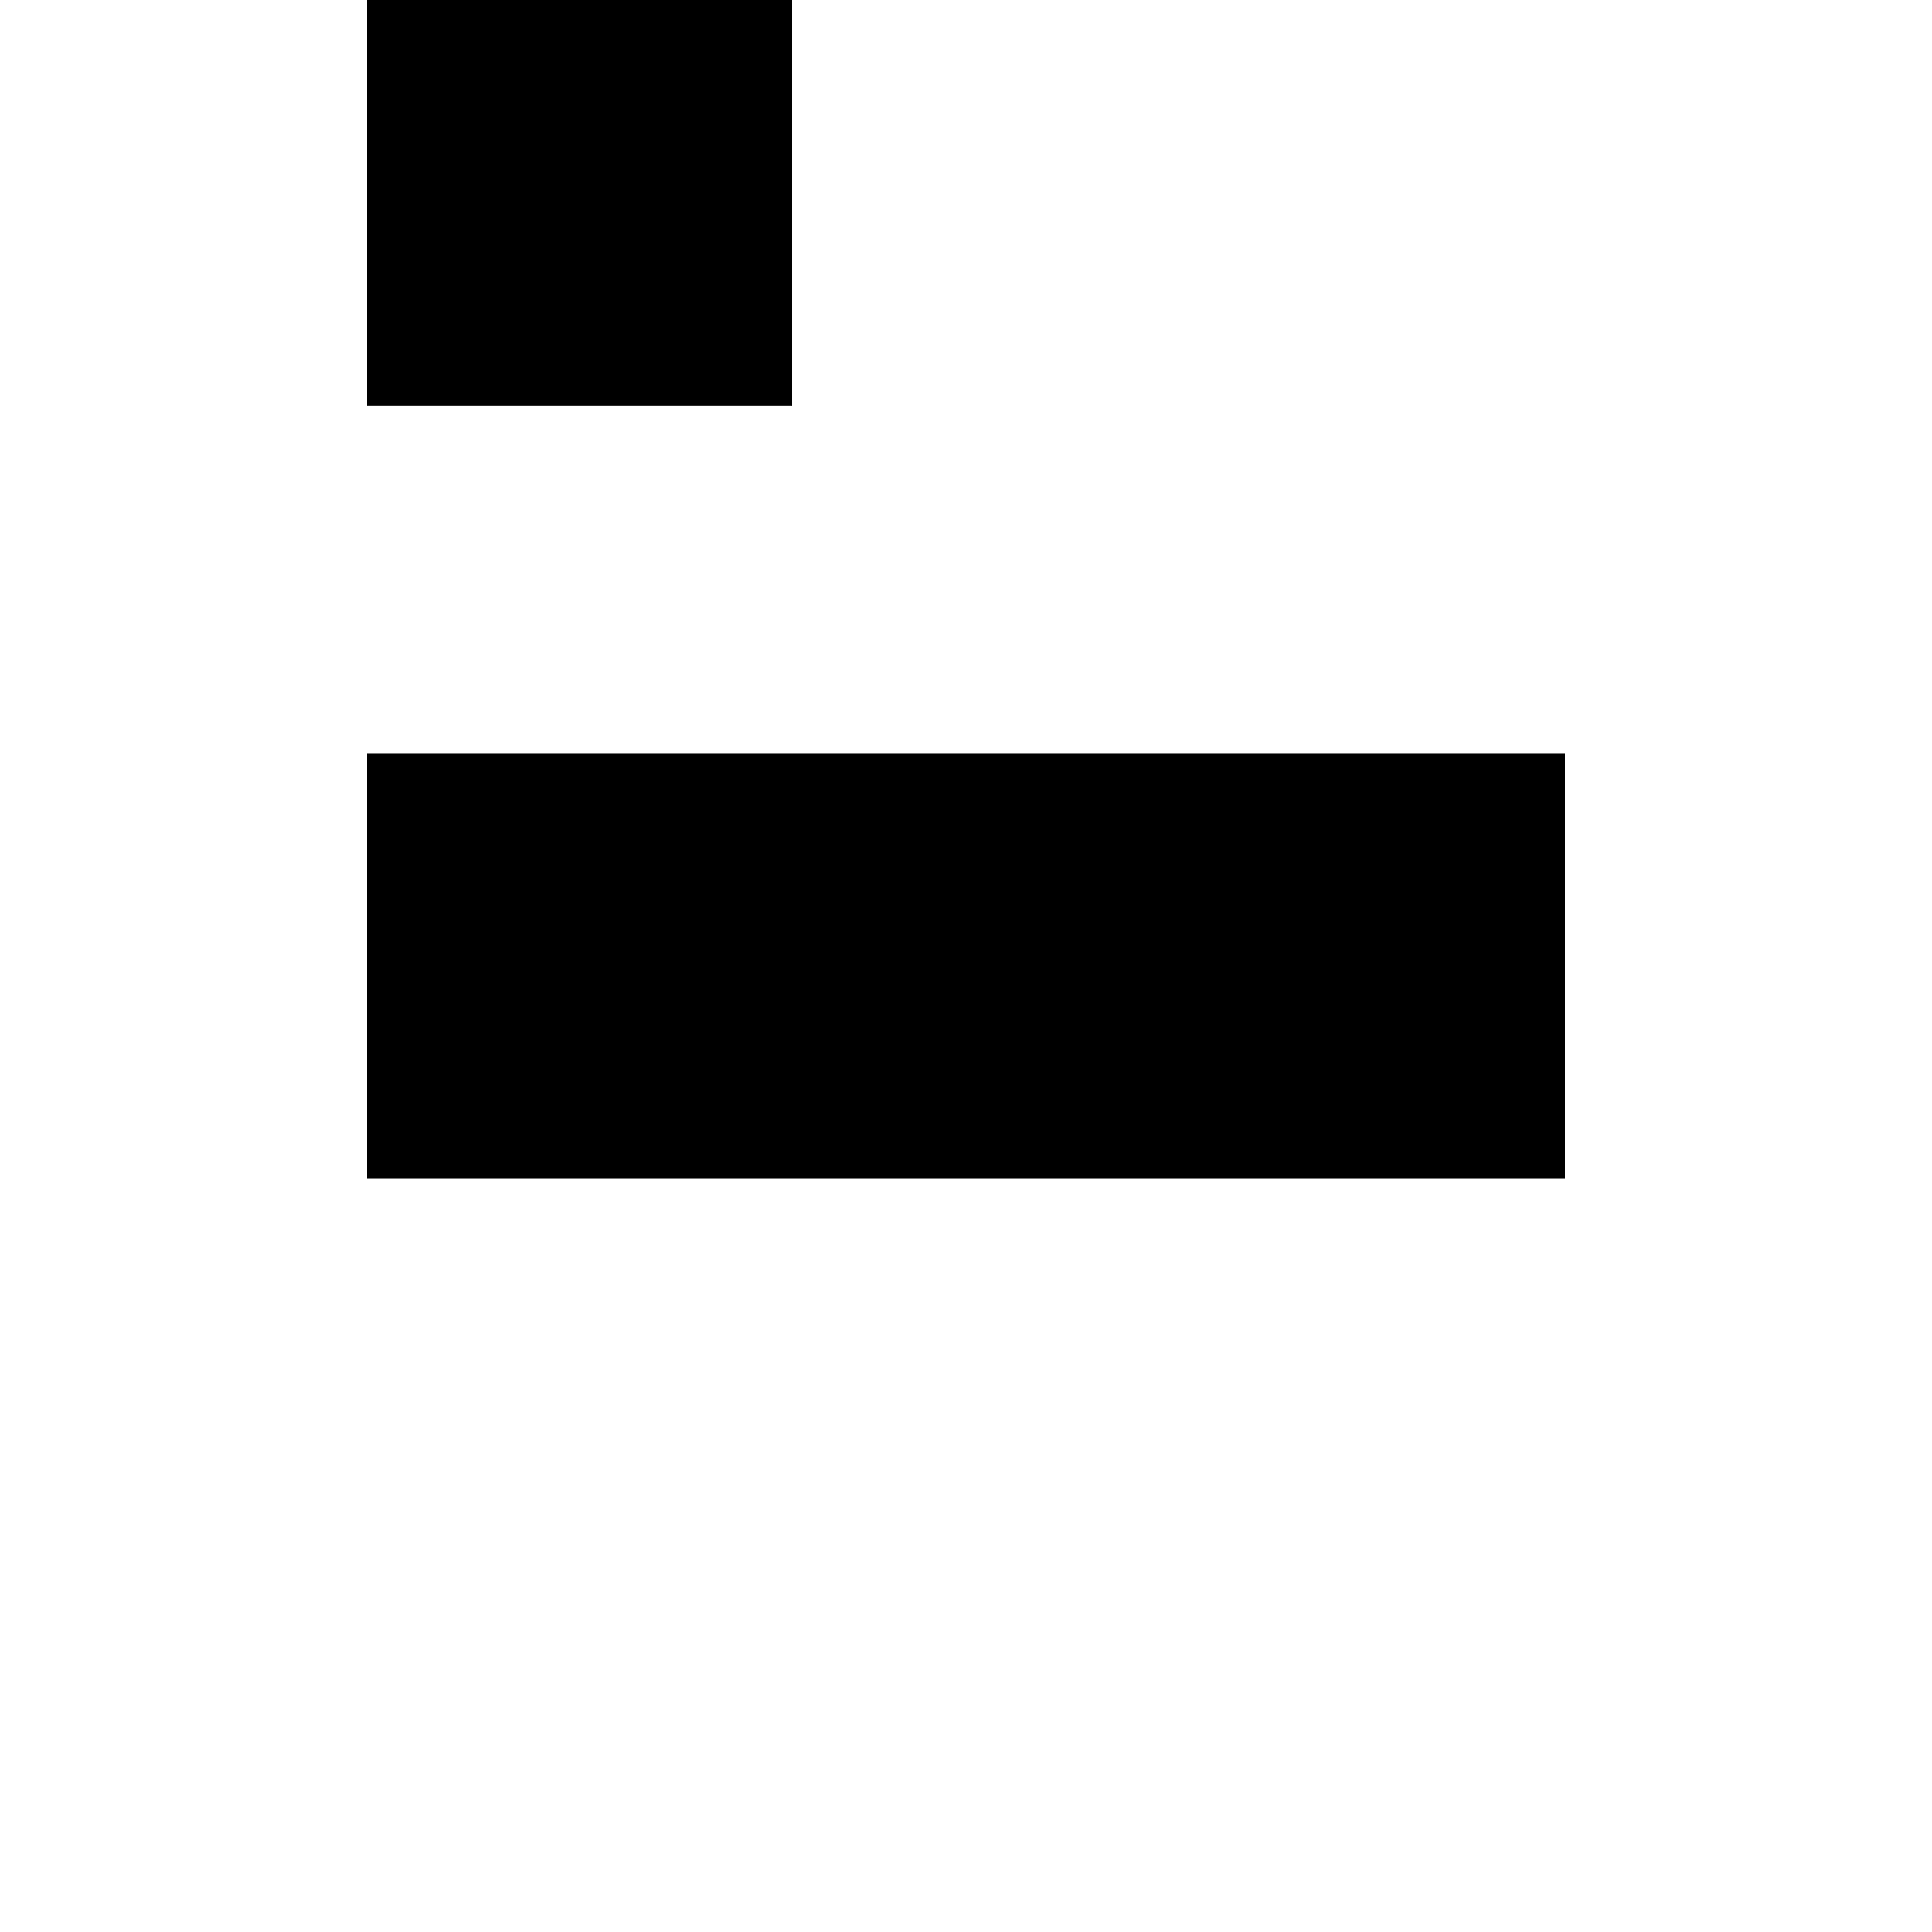
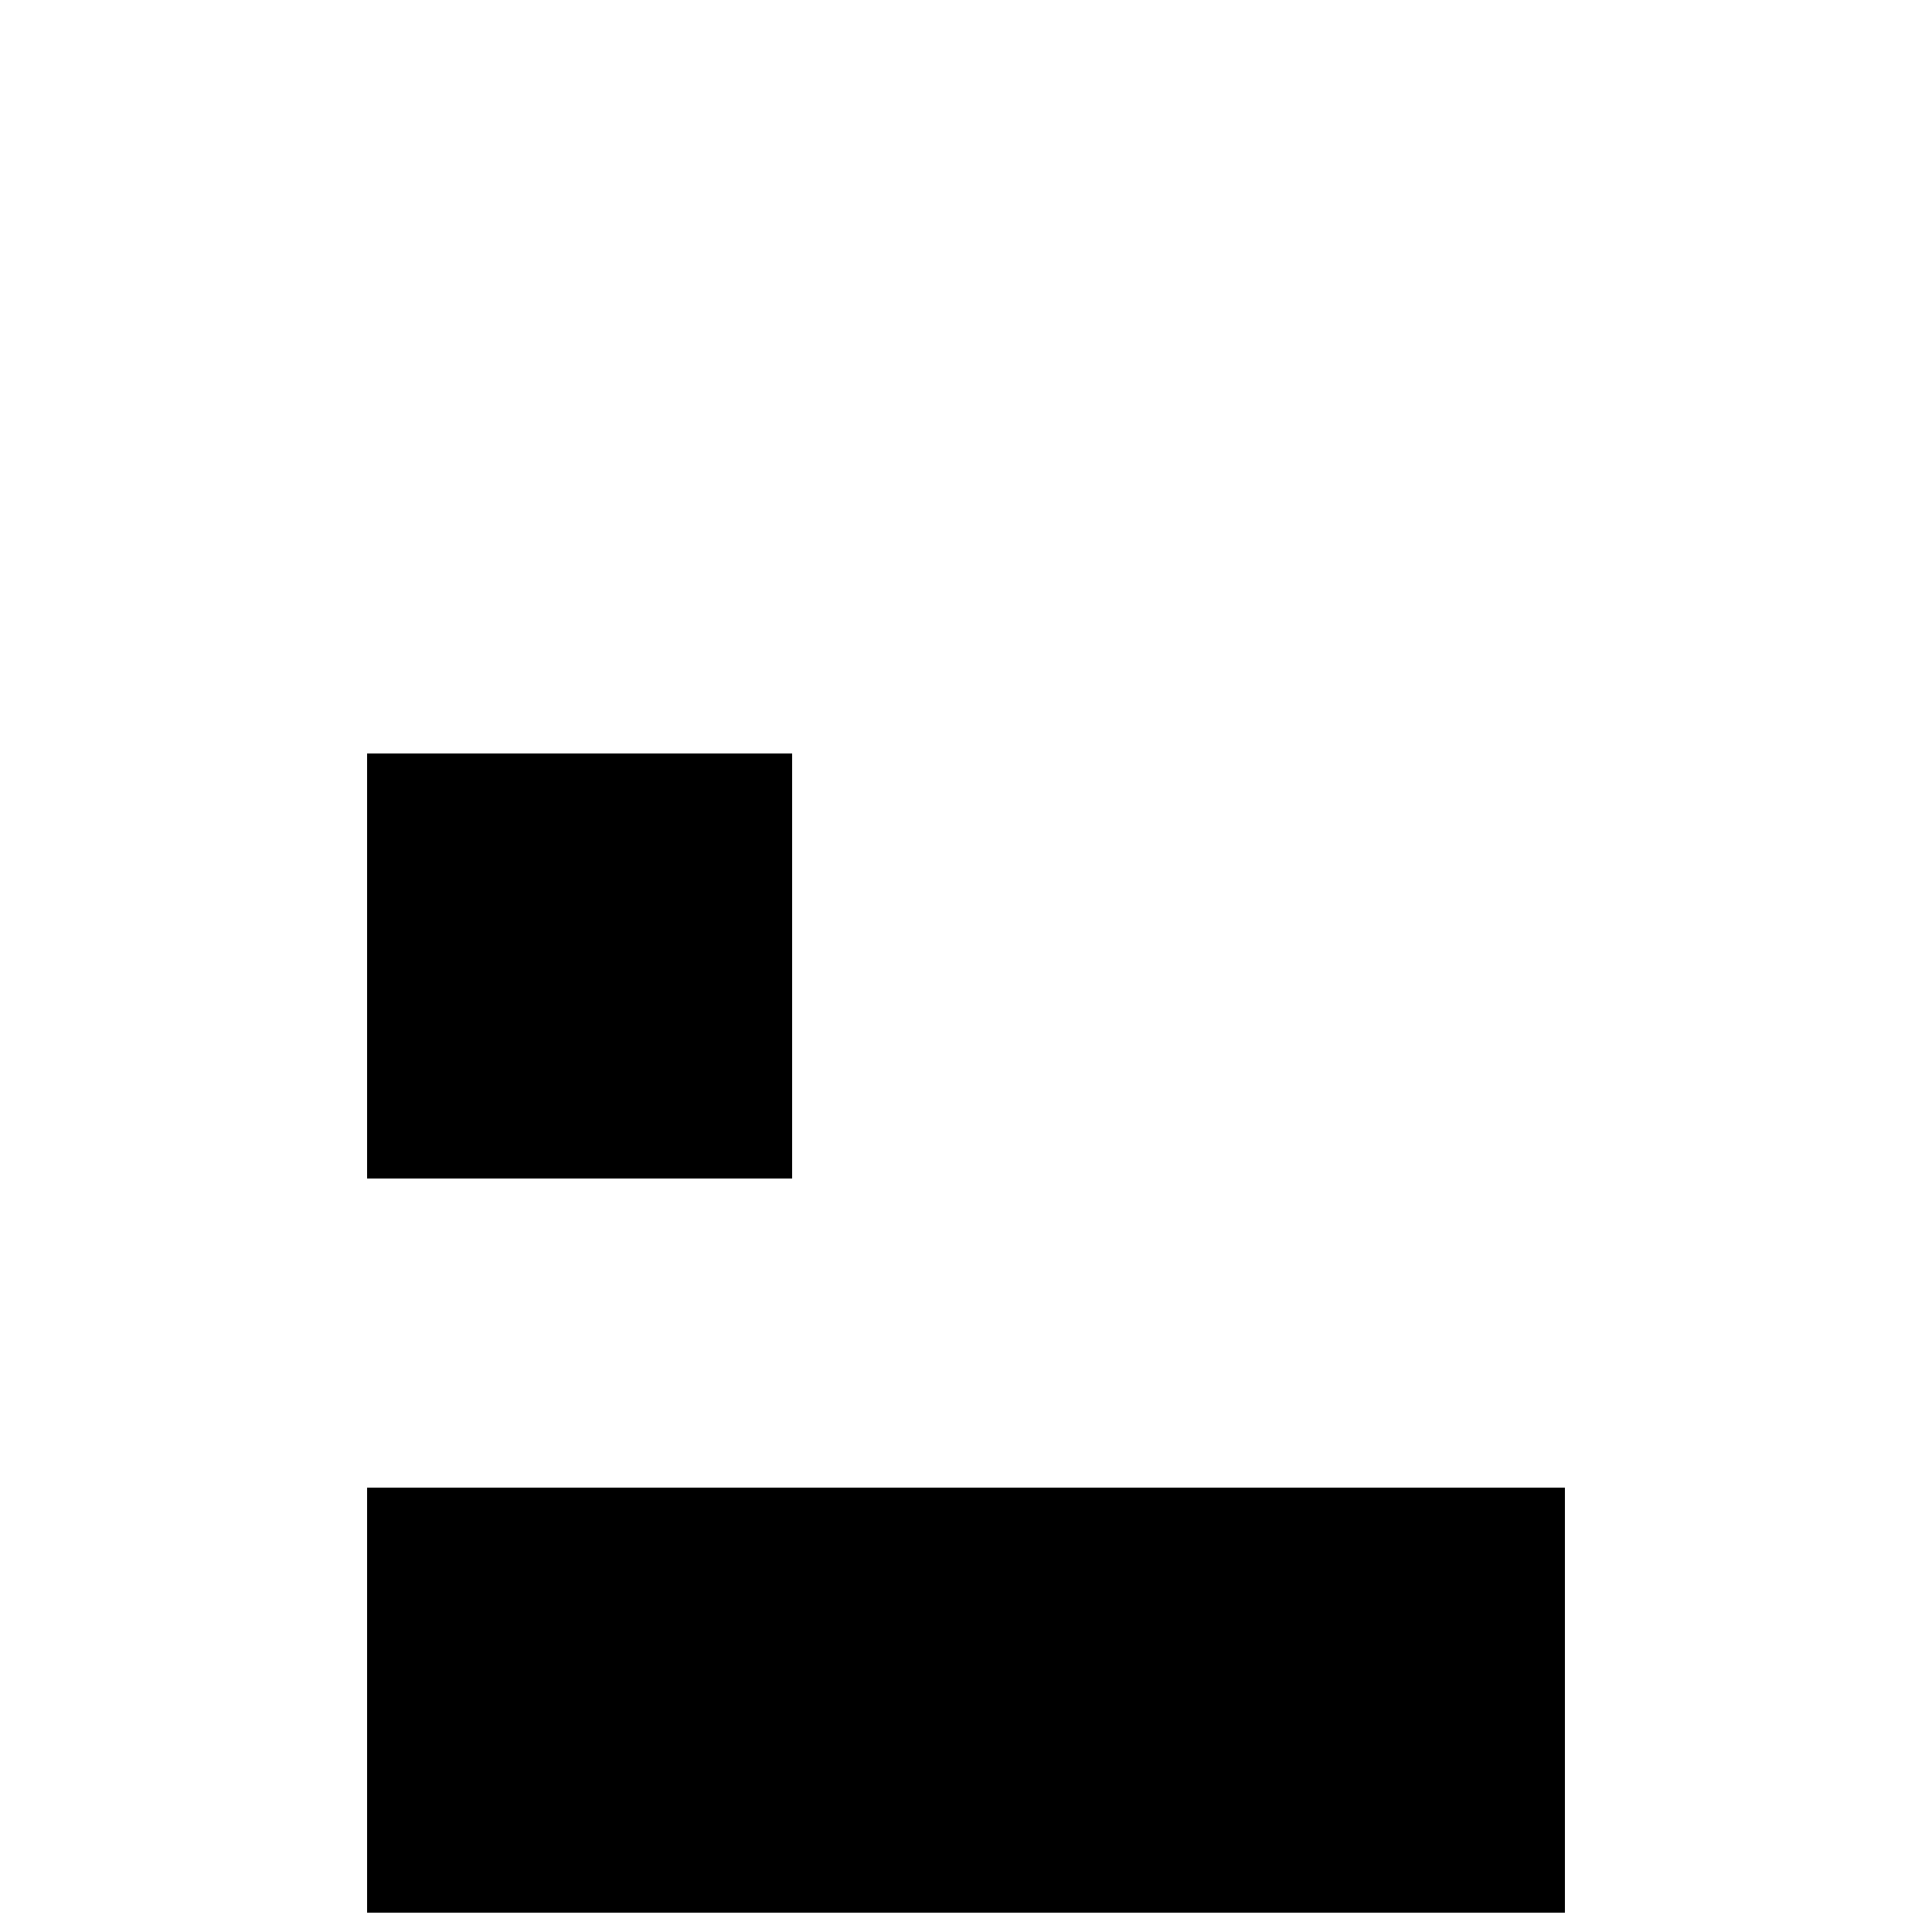
<svg xmlns="http://www.w3.org/2000/svg" viewBox="0 0 50 50" fill="transparent">
-   <rect x="10" y="0" width="10" height="10" stroke="#000000" fill="#000000" />
-   <rect x="10" y="20" width="30" height="10" stroke="#000000" fill="#000000" />
+   <rect x="10" y="20" width="10" height="10" stroke="#000000" fill="#000000" />
+   <rect x="10" y="39" width="30" height="10" stroke="#000000" fill="#000000" />
</svg>
